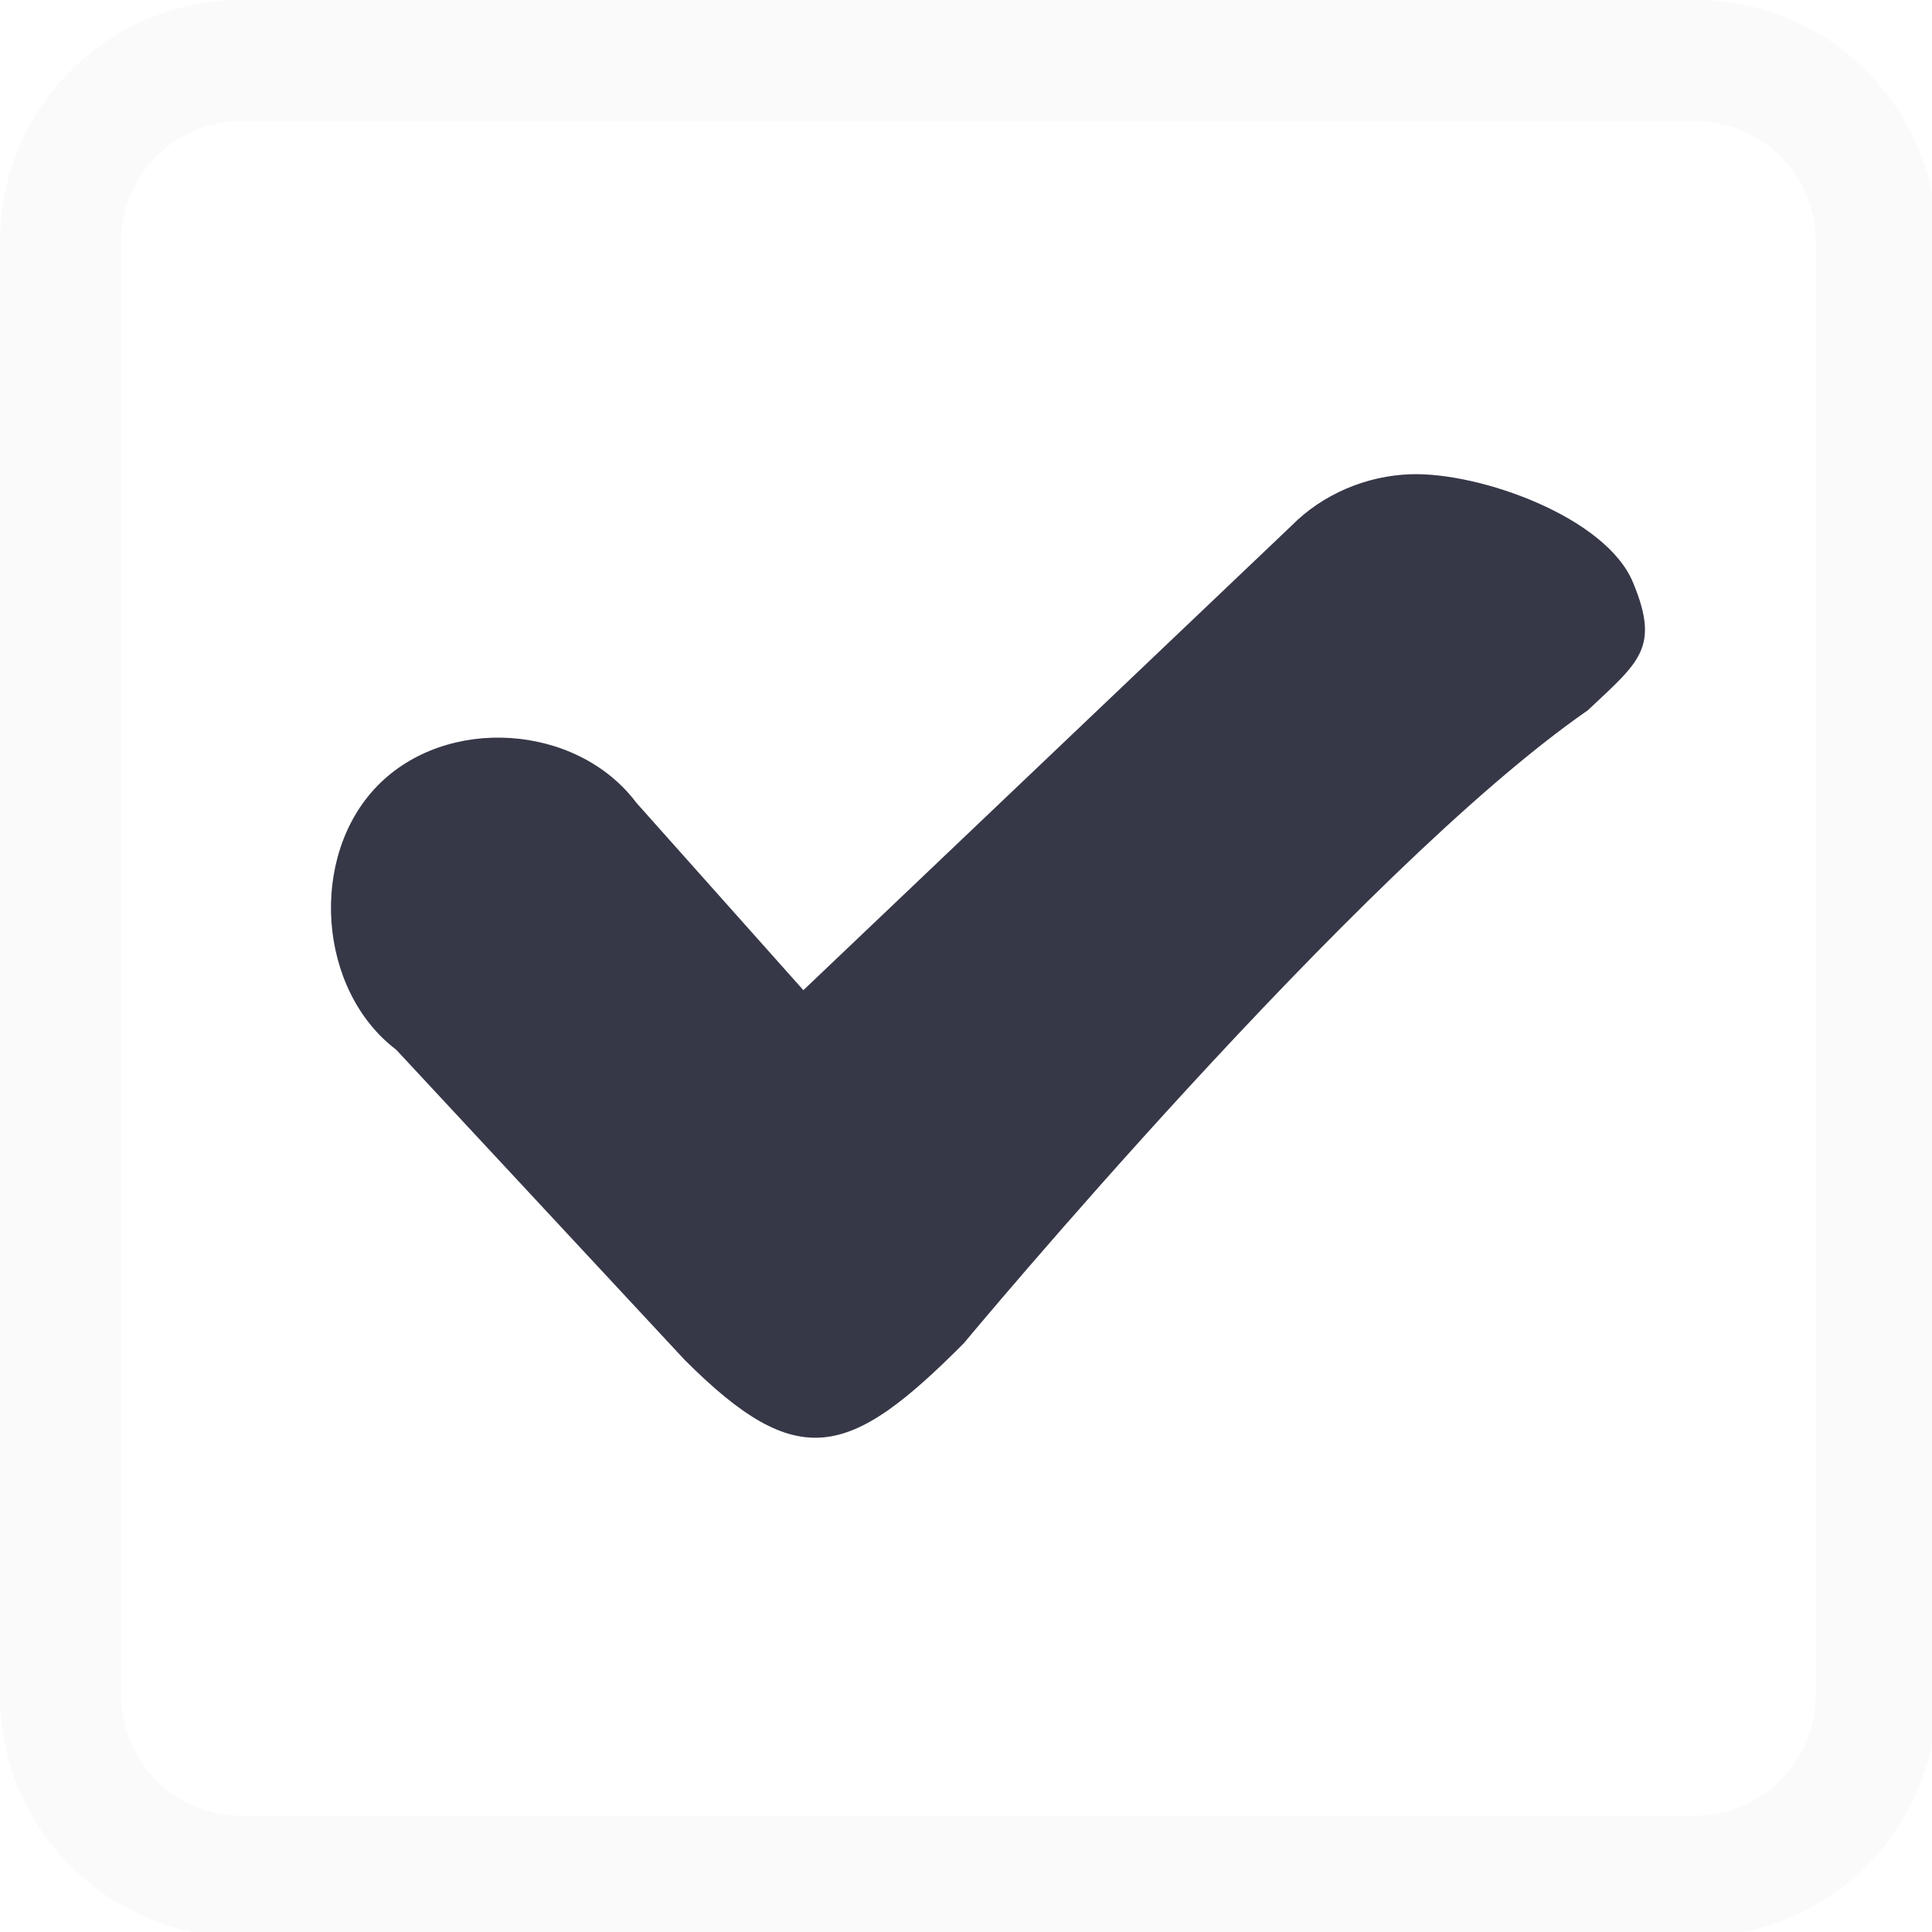
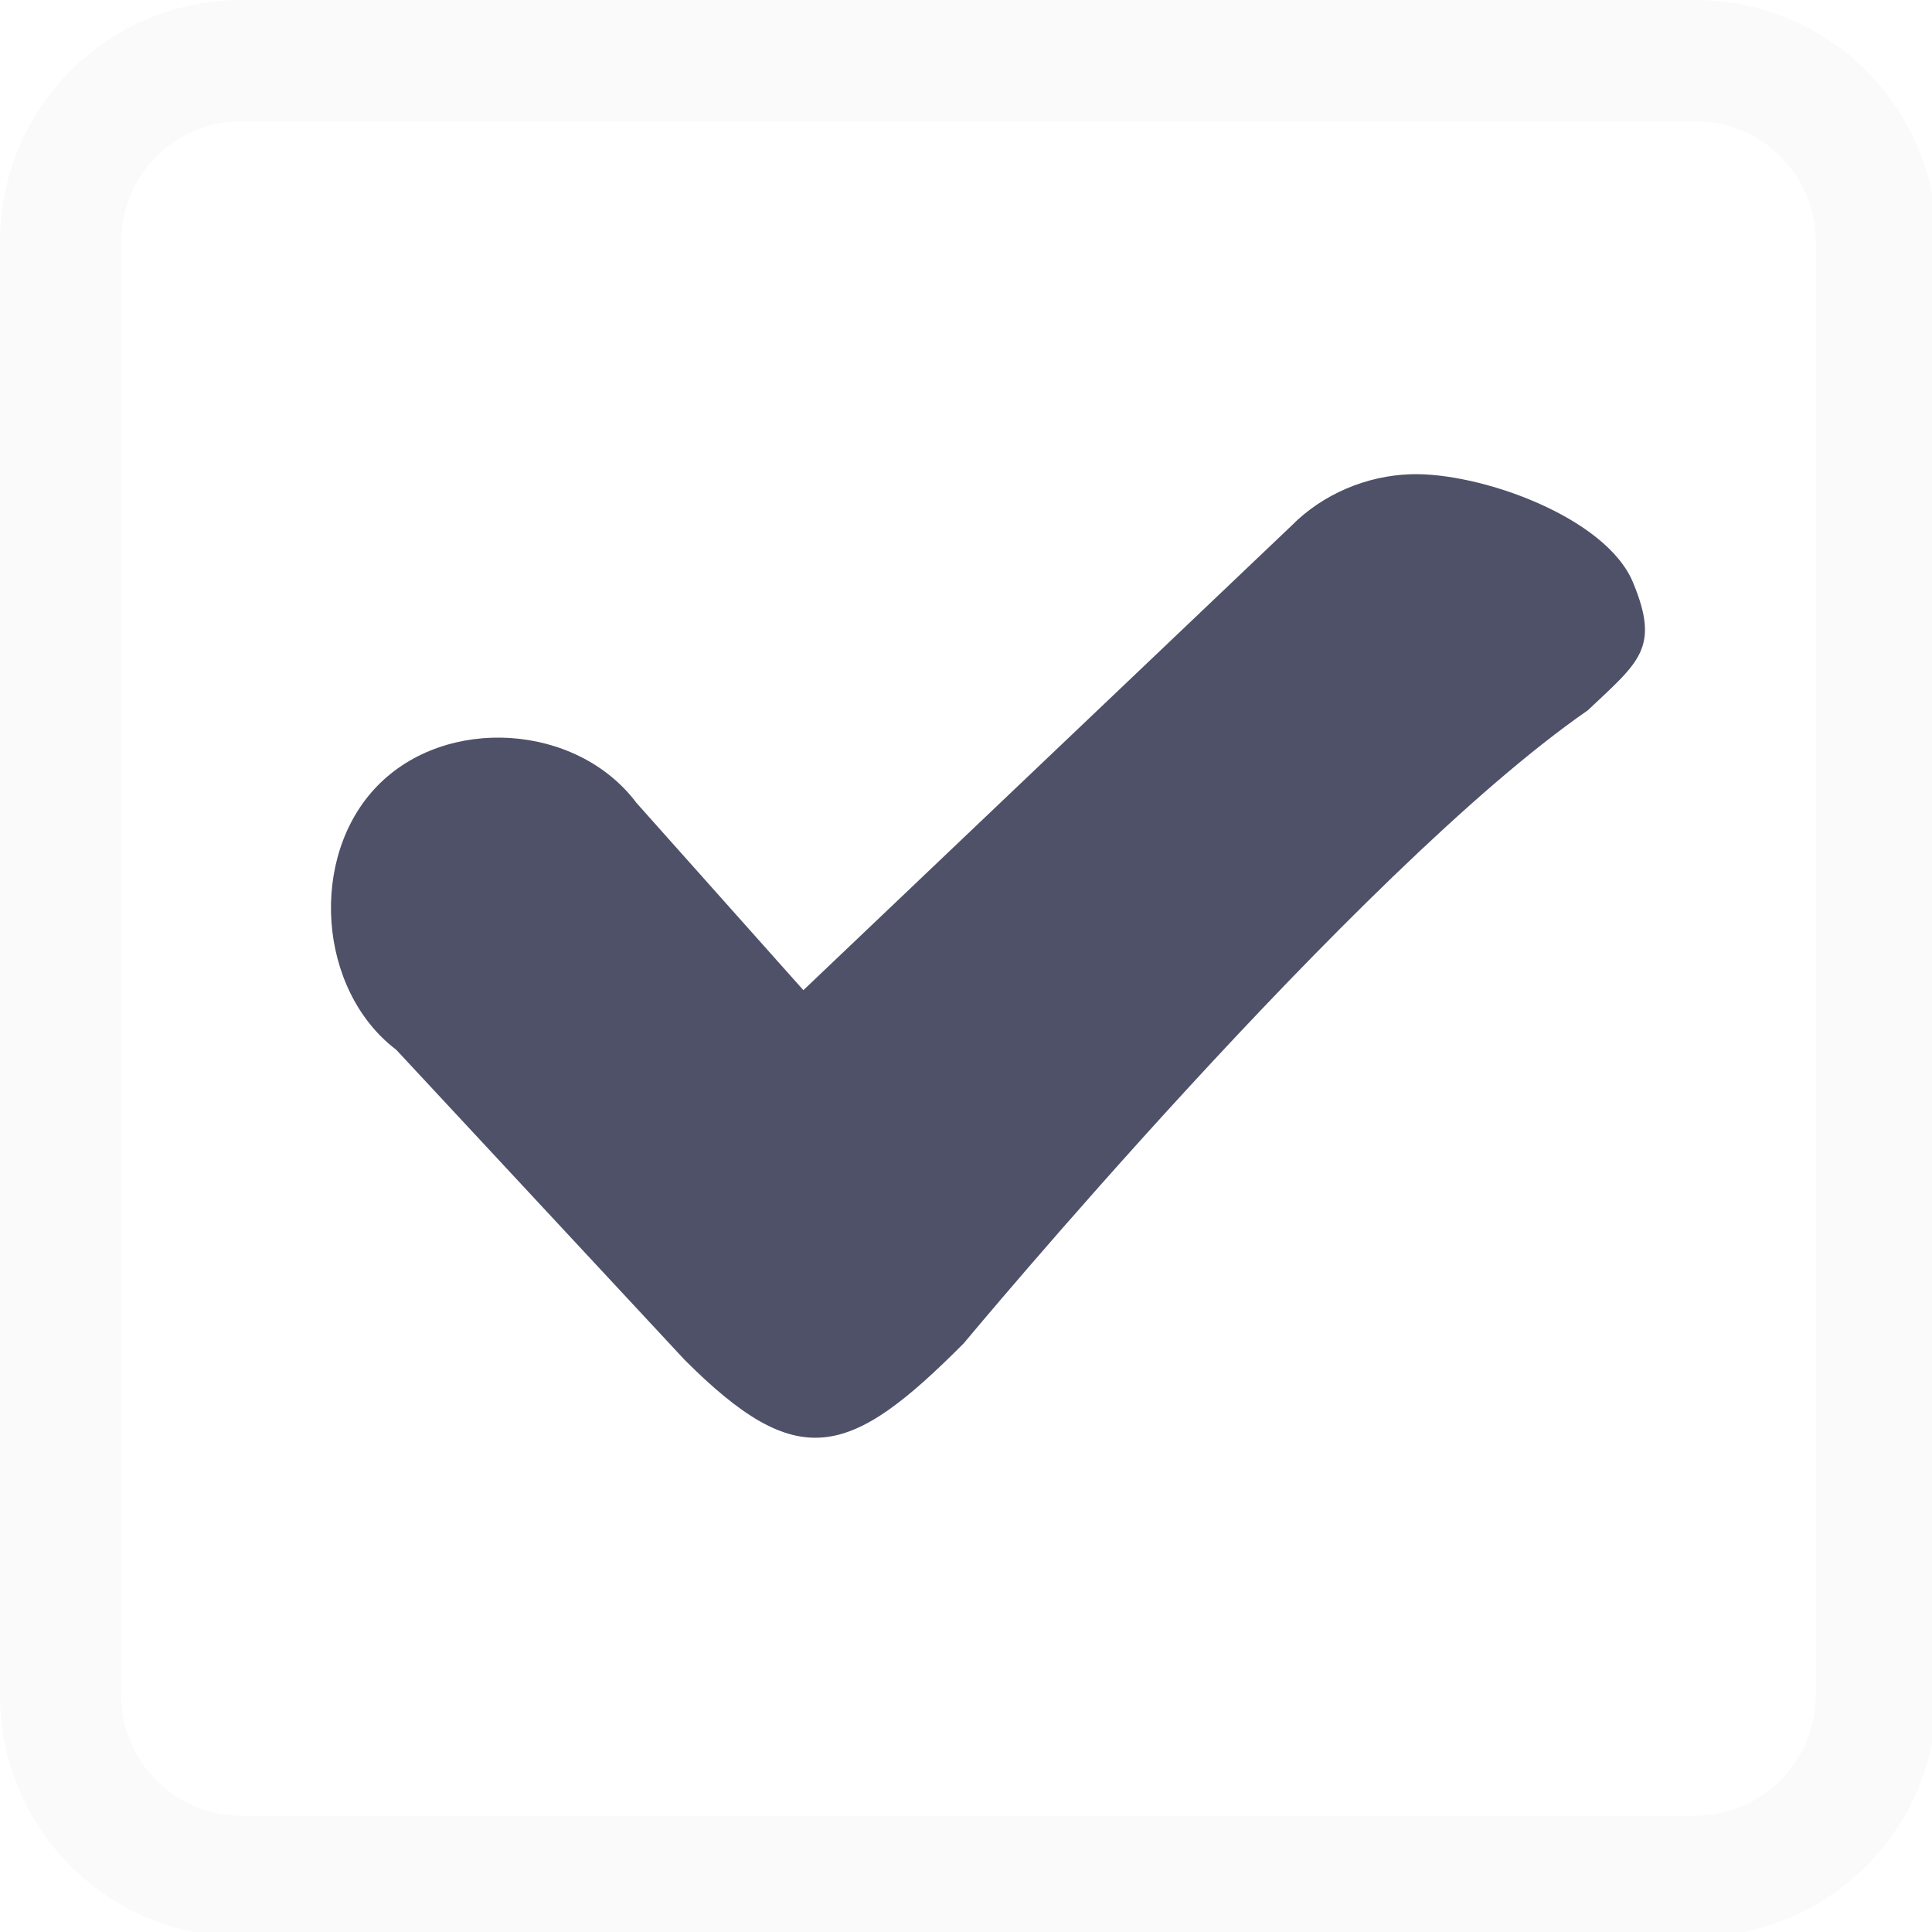
<svg xmlns="http://www.w3.org/2000/svg" width="133pt" height="133pt" viewBox="0 0 133 133" version="1.1">
  <g id="surface1">
    <path style=" stroke:none;fill-rule:nonzero;fill:#f7f7f7;fill-opacity:0.5;" d="M 16.668 0 C 7.422 0 0 7.422 0 16.668 L 0 116.668 C 0 125.91 7.422 133.332 16.668 133.332 L 116.668 133.332 C 125.91 133.332 133.332 125.91 133.332 116.668 L 133.332 16.668 C 133.332 7.422 125.91 0 116.668 0 Z M 16.668 8.332 L 116.668 8.332 C 121.289 8.332 125 12.043 125 16.668 L 125 116.668 C 125 121.289 121.289 125 116.668 125 L 16.668 125 C 12.043 125 8.332 121.289 8.332 116.668 L 8.332 16.668 C 8.332 12.043 12.043 8.332 16.668 8.332 Z M 16.668 8.332 " />
    <path style=" stroke:none;fill-rule:nonzero;fill:#f7f7f7;fill-opacity:0.15;" d="M 16.668 0 C 7.422 0 0 7.422 0 16.668 L 0 116.668 C 0 125.91 7.422 133.332 16.668 133.332 L 116.668 133.332 C 125.91 133.332 133.332 125.91 133.332 116.668 L 133.332 16.668 C 133.332 7.422 125.91 0 116.668 0 Z M 16.668 8.332 L 116.668 8.332 C 121.289 8.332 125 12.043 125 16.668 L 125 116.668 C 125 121.289 121.289 125 116.668 125 L 16.668 125 C 12.043 125 8.332 121.289 8.332 116.668 L 8.332 16.668 C 8.332 12.043 12.043 8.332 16.668 8.332 Z M 16.668 8.332 " />
-     <path style=" stroke:none;fill-rule:nonzero;fill:#363848;fill-opacity:1;" d="M 97.102 32.648 C 94.074 32.746 91.047 34.016 88.898 36.199 L 55.305 68.164 L 43.816 55.273 C 39.715 49.805 30.73 49.219 25.977 54.102 C 21.223 58.984 21.875 68.164 27.277 72.266 L 47.137 93.621 C 54.949 101.434 58.465 100.391 66.34 92.48 C 66.34 92.48 93.426 59.895 109.309 48.895 C 112.824 45.574 114.289 44.629 112.434 40.137 C 110.613 35.613 101.887 32.488 97.102 32.648 Z M 97.102 32.648 " />
+     <path style=" stroke:none;fill-rule:nonzero;fill:#4e5168;fill-opacity:1;" d="M 97.102 32.648 C 94.074 32.746 91.047 34.016 88.898 36.199 L 55.305 68.164 L 43.816 55.273 C 39.715 49.805 30.73 49.219 25.977 54.102 C 21.223 58.984 21.875 68.164 27.277 72.266 L 47.137 93.621 C 54.949 101.434 58.465 100.391 66.34 92.48 C 66.34 92.48 93.426 59.895 109.309 48.895 C 112.824 45.574 114.289 44.629 112.434 40.137 C 110.613 35.613 101.887 32.488 97.102 32.648 Z M 97.102 32.648 " />
  </g>
</svg>
